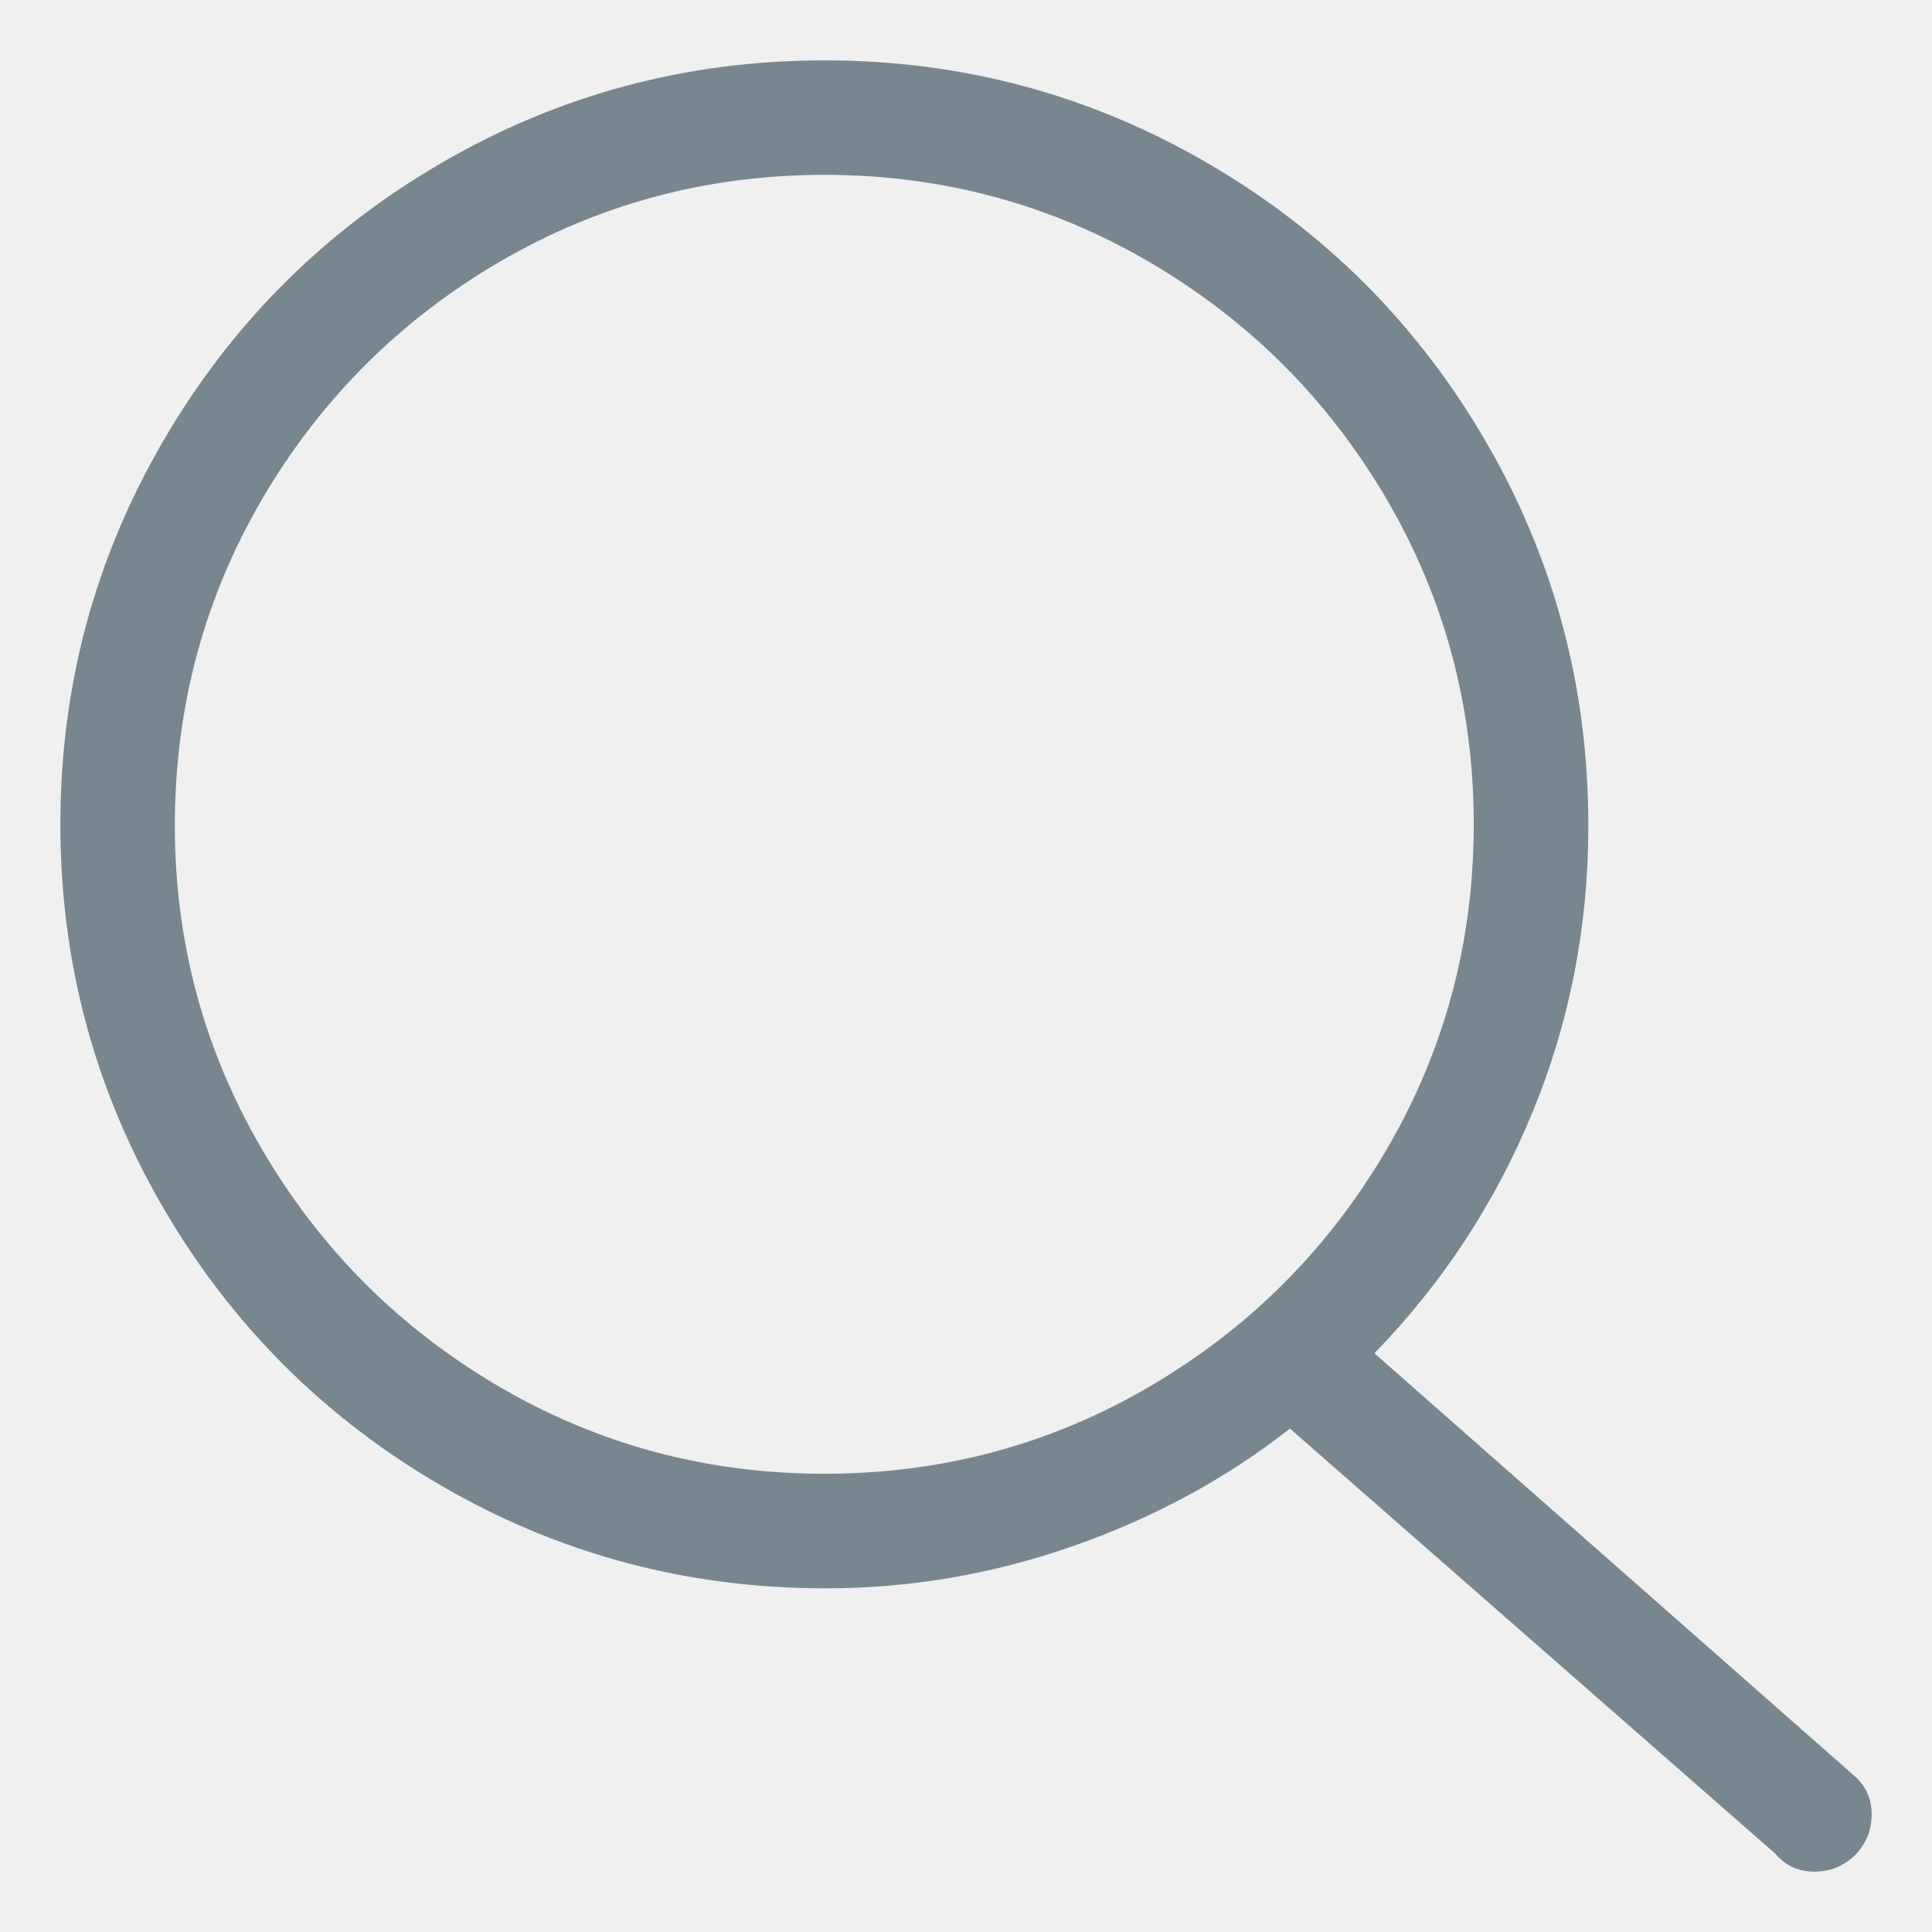
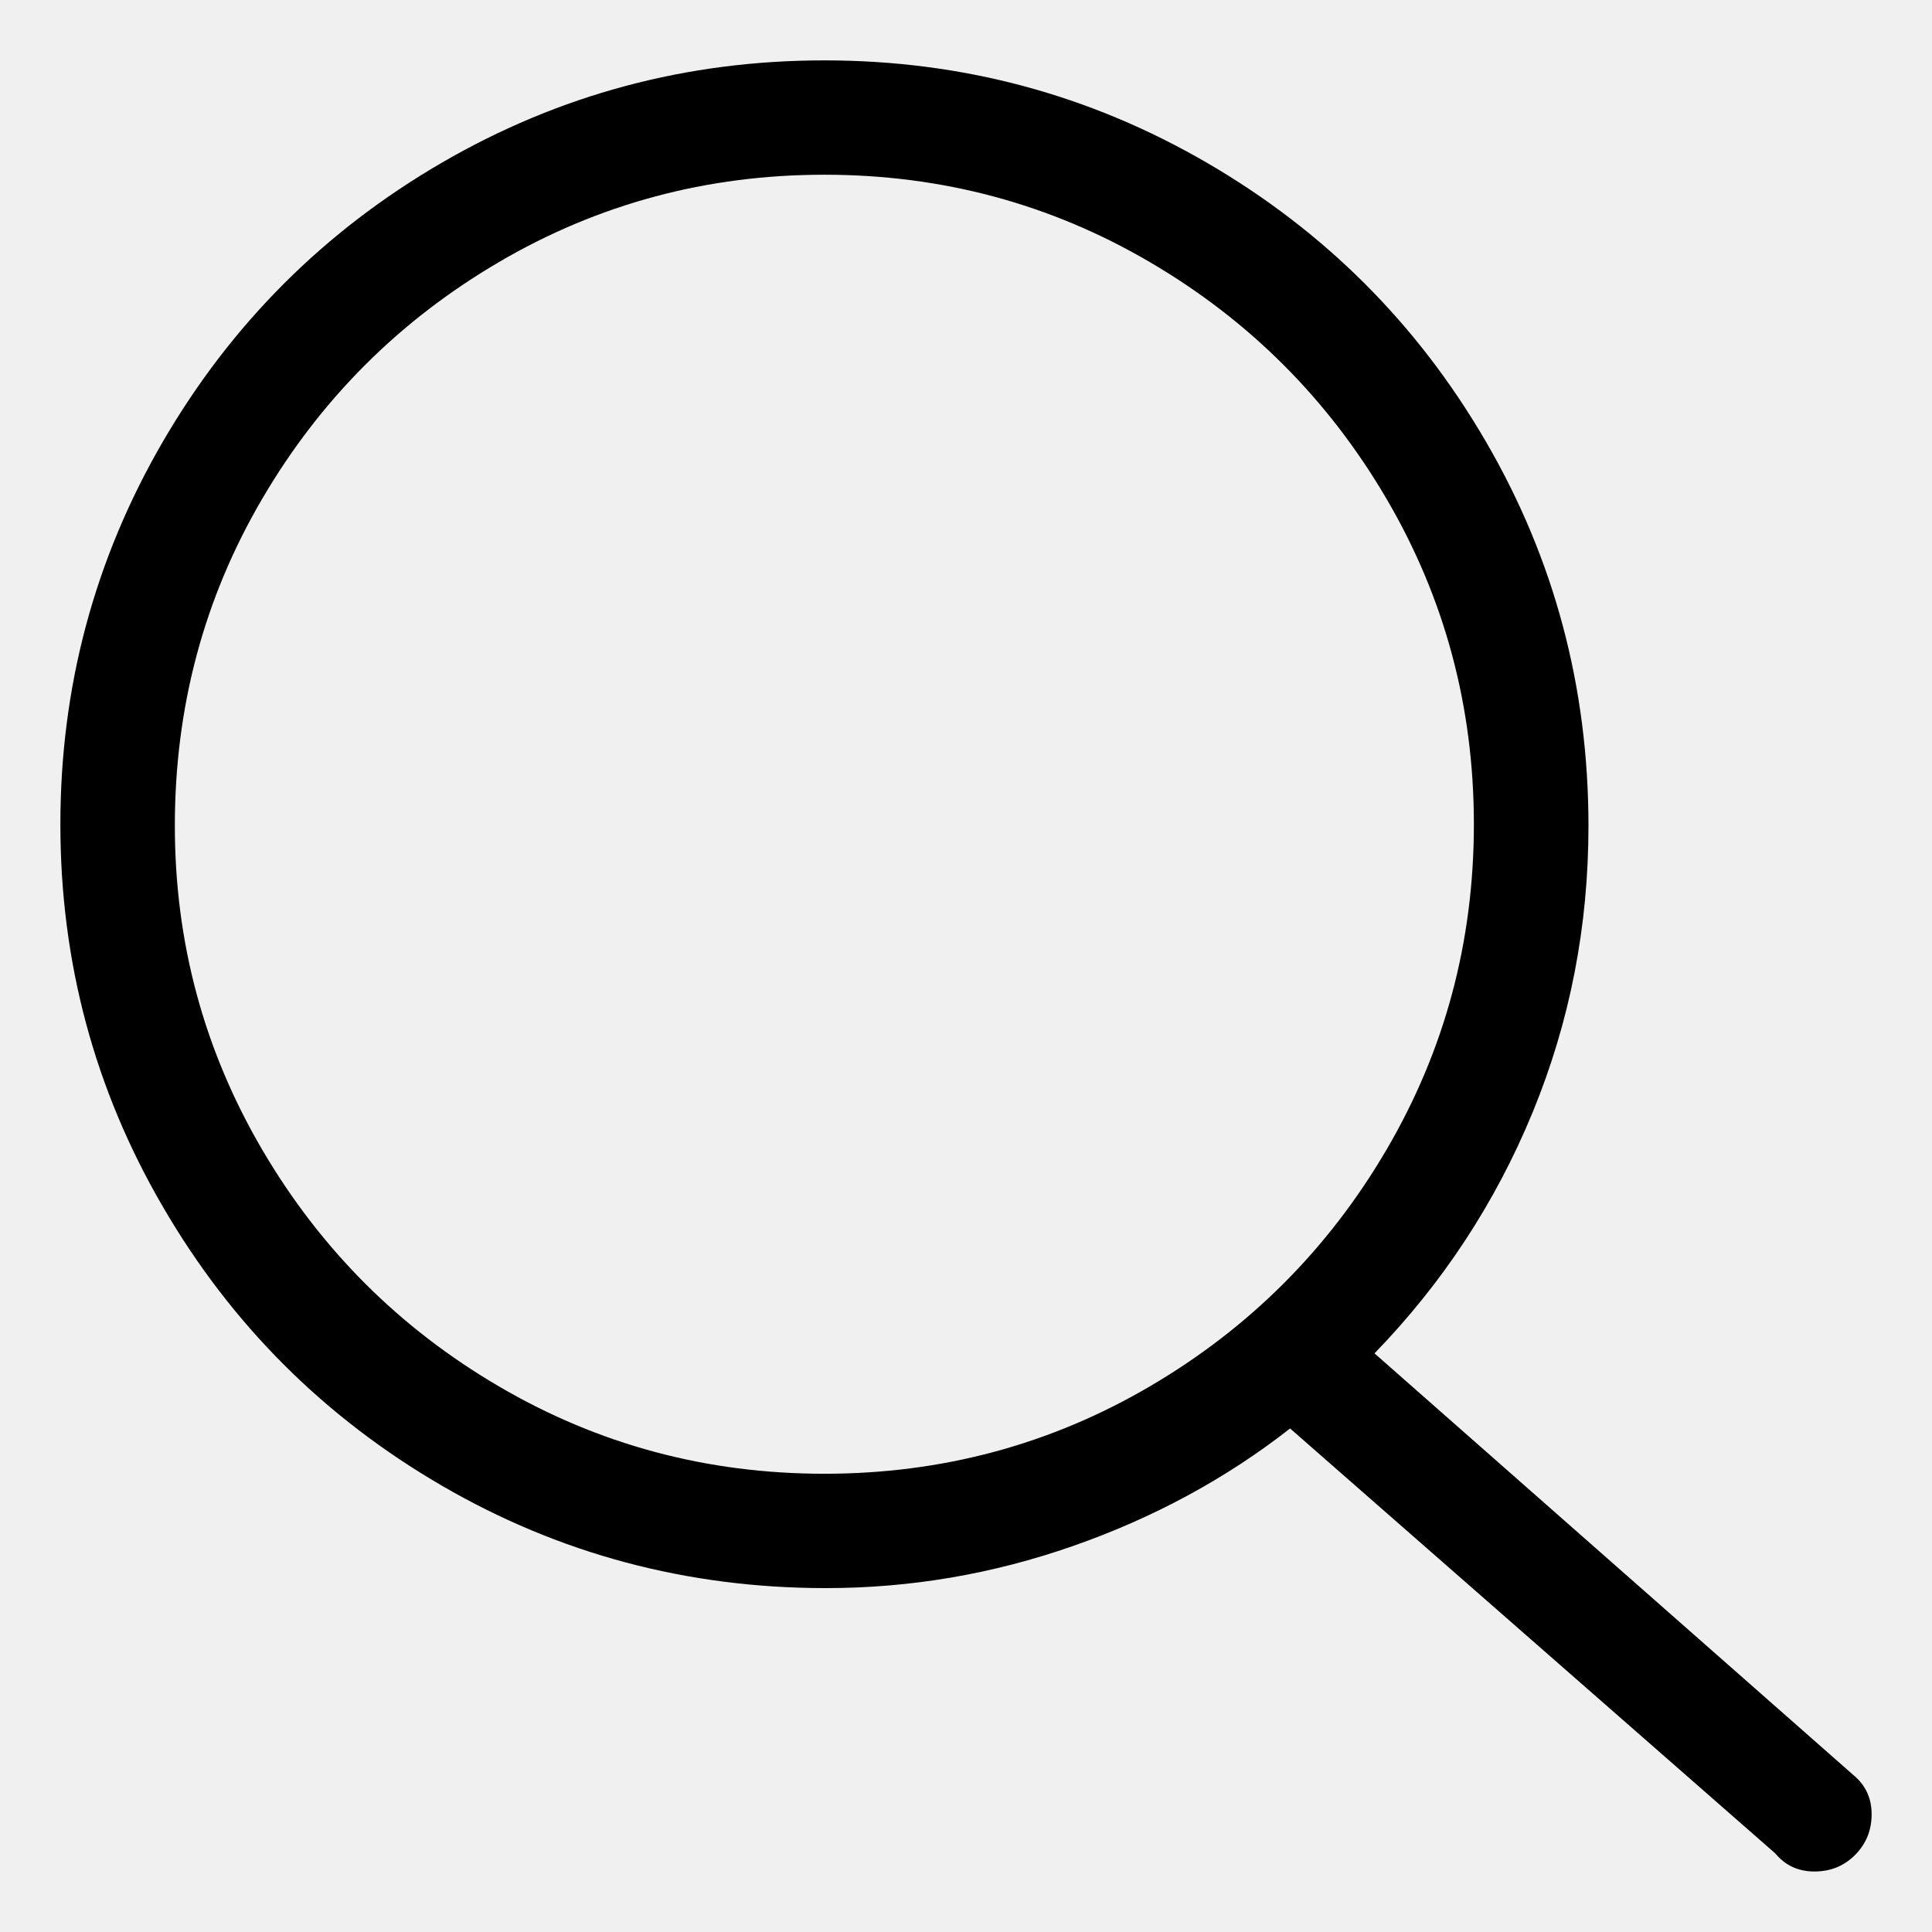
- <svg xmlns="http://www.w3.org/2000/svg" xmlns:xlink="http://www.w3.org/1999/xlink" width="16px" height="16px" viewBox="0 0 16 16" version="1.1">
+ <svg xmlns="http://www.w3.org/2000/svg" xmlns:xlink="http://www.w3.org/1999/xlink" width="16" height="16" viewBox="0 0 16 16">
  <defs>
-     <path d="M15.35,14.701 C15.45,14.785 15.5,14.893 15.5,15.026 C15.5,15.159 15.454,15.271 15.363,15.363 C15.271,15.454 15.159,15.5 15.026,15.5 C14.893,15.5 14.785,15.45 14.701,15.35 L10.683,11.831 C10.151,12.247 9.552,12.572 8.886,12.804 C8.22,13.037 7.538,13.154 6.839,13.154 C5.691,13.154 4.631,12.871 3.657,12.305 C2.684,11.74 1.914,10.97 1.349,9.997 C0.783,9.023 0.5,7.967 0.5,6.827 C0.5,5.687 0.783,4.631 1.349,3.657 C1.914,2.684 2.684,1.914 3.657,1.349 C4.631,0.783 5.687,0.5 6.827,0.5 C7.967,0.5 9.023,0.783 9.997,1.349 C10.97,1.914 11.74,2.684 12.305,3.657 C12.871,4.631 13.154,5.691 13.154,6.839 C13.154,7.671 13,8.462 12.692,9.21 C12.384,9.959 11.948,10.625 11.382,11.207 L15.35,14.701 Z M1.448,6.839 C1.448,7.804 1.69,8.699 2.172,9.522 C2.655,10.346 3.308,10.999 4.131,11.482 C4.955,11.964 5.854,12.205 6.827,12.205 C7.8,12.205 8.699,11.964 9.522,11.482 C10.346,10.999 10.999,10.346 11.482,9.522 C11.964,8.699 12.205,7.8 12.205,6.827 C12.205,5.854 11.964,4.955 11.482,4.131 C10.999,3.308 10.346,2.655 9.522,2.172 C8.699,1.69 7.8,1.448 6.827,1.448 C5.854,1.448 4.955,1.69 4.131,2.172 C3.308,2.655 2.655,3.308 2.172,4.131 C1.69,4.955 1.448,5.858 1.448,6.839 Z" id="path-1" />
+     <path fill="currentColor" d="M15.35 14.701c.1.083.15.191.15.324 0 .133-.046.245-.137.337-.092.092-.204.137-.337.137s-.241-.05-.324-.15l-4.018-3.519c-.532.416-1.131.74-1.797.973-.666.233-1.348.349-2.047.349-1.148 0-2.209-.283-3.182-.849-.973-.566-1.743-1.335-2.309-2.309C.783 9.023.5 7.967.5 6.827c0-1.14.283-2.196.849-3.17.566-.973 1.335-1.743 2.309-2.309C4.631.783 5.687.5 6.827.5c1.14 0 2.196.283 3.17.849.973.566 1.743 1.335 2.309 2.309.566.973.849 2.034.849 3.182 0 .832-.154 1.622-.462 2.371-.308.749-.745 1.414-1.31 1.997l3.968 3.494zM1.448 6.839c0 .965.241 1.859.724 2.683.483.824 1.136 1.477 1.959 1.959.824.483 1.722.724 2.696.724.973 0 1.872-.241 2.696-.724.824-.483 1.477-1.136 1.959-1.959.483-.824.724-1.722.724-2.696 0-.973-.241-1.872-.724-2.696-.483-.824-1.136-1.477-1.959-1.959-.824-.483-1.722-.724-2.696-.724-.973 0-1.872.241-2.696.724-.824.483-1.477 1.136-1.959 1.959-.483.824-.724 1.726-.724 2.708z" id="search-a" />
  </defs>
-   <g id="Controls" stroke="none" stroke-width="1" fill="none" fill-rule="evenodd">
-     <g id="Icons" transform="translate(-121, -393)">
-       <g id="Icon/Search" transform="translate(121, 393)">
-         <mask id="mask-2" fill="white">
-           <use xlink:href="#path-1" />
-         </mask>
-         <use id="search" fill="#78868F" xlink:href="#path-1" />
-       </g>
-     </g>
-   </g>
+   <use xlink:href="#search-a" fill-rule="evenodd" />
</svg>
